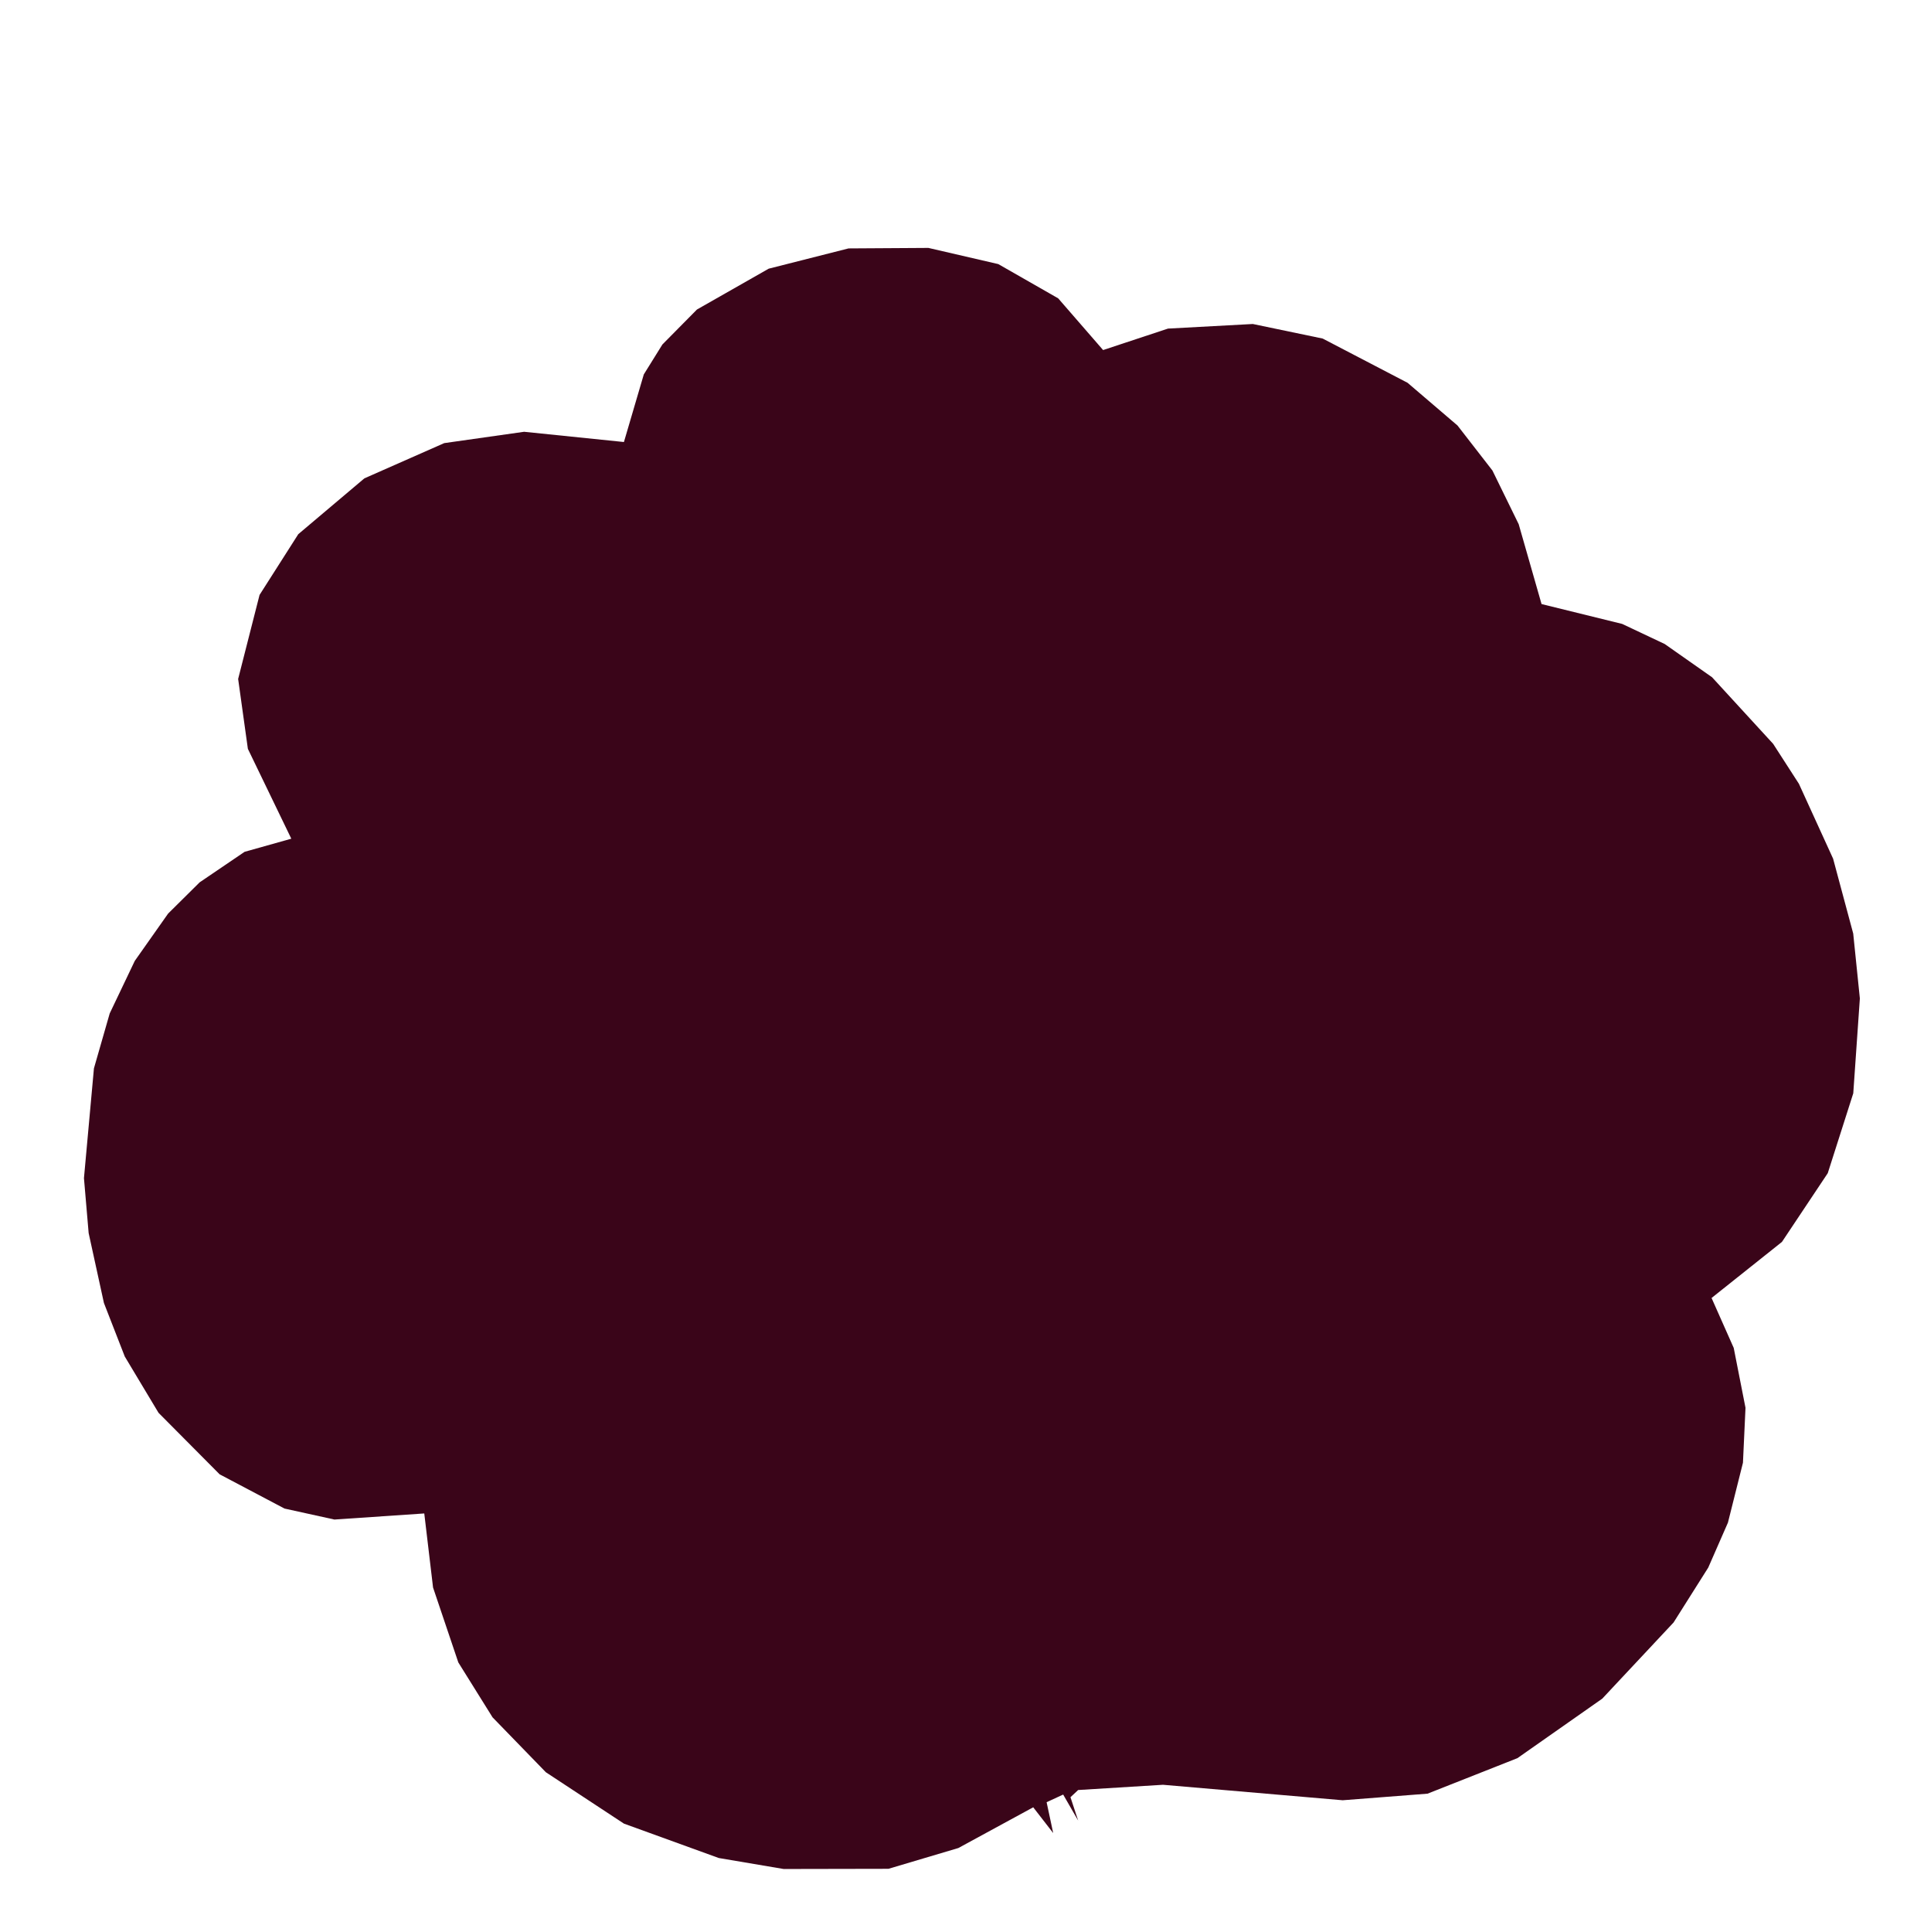
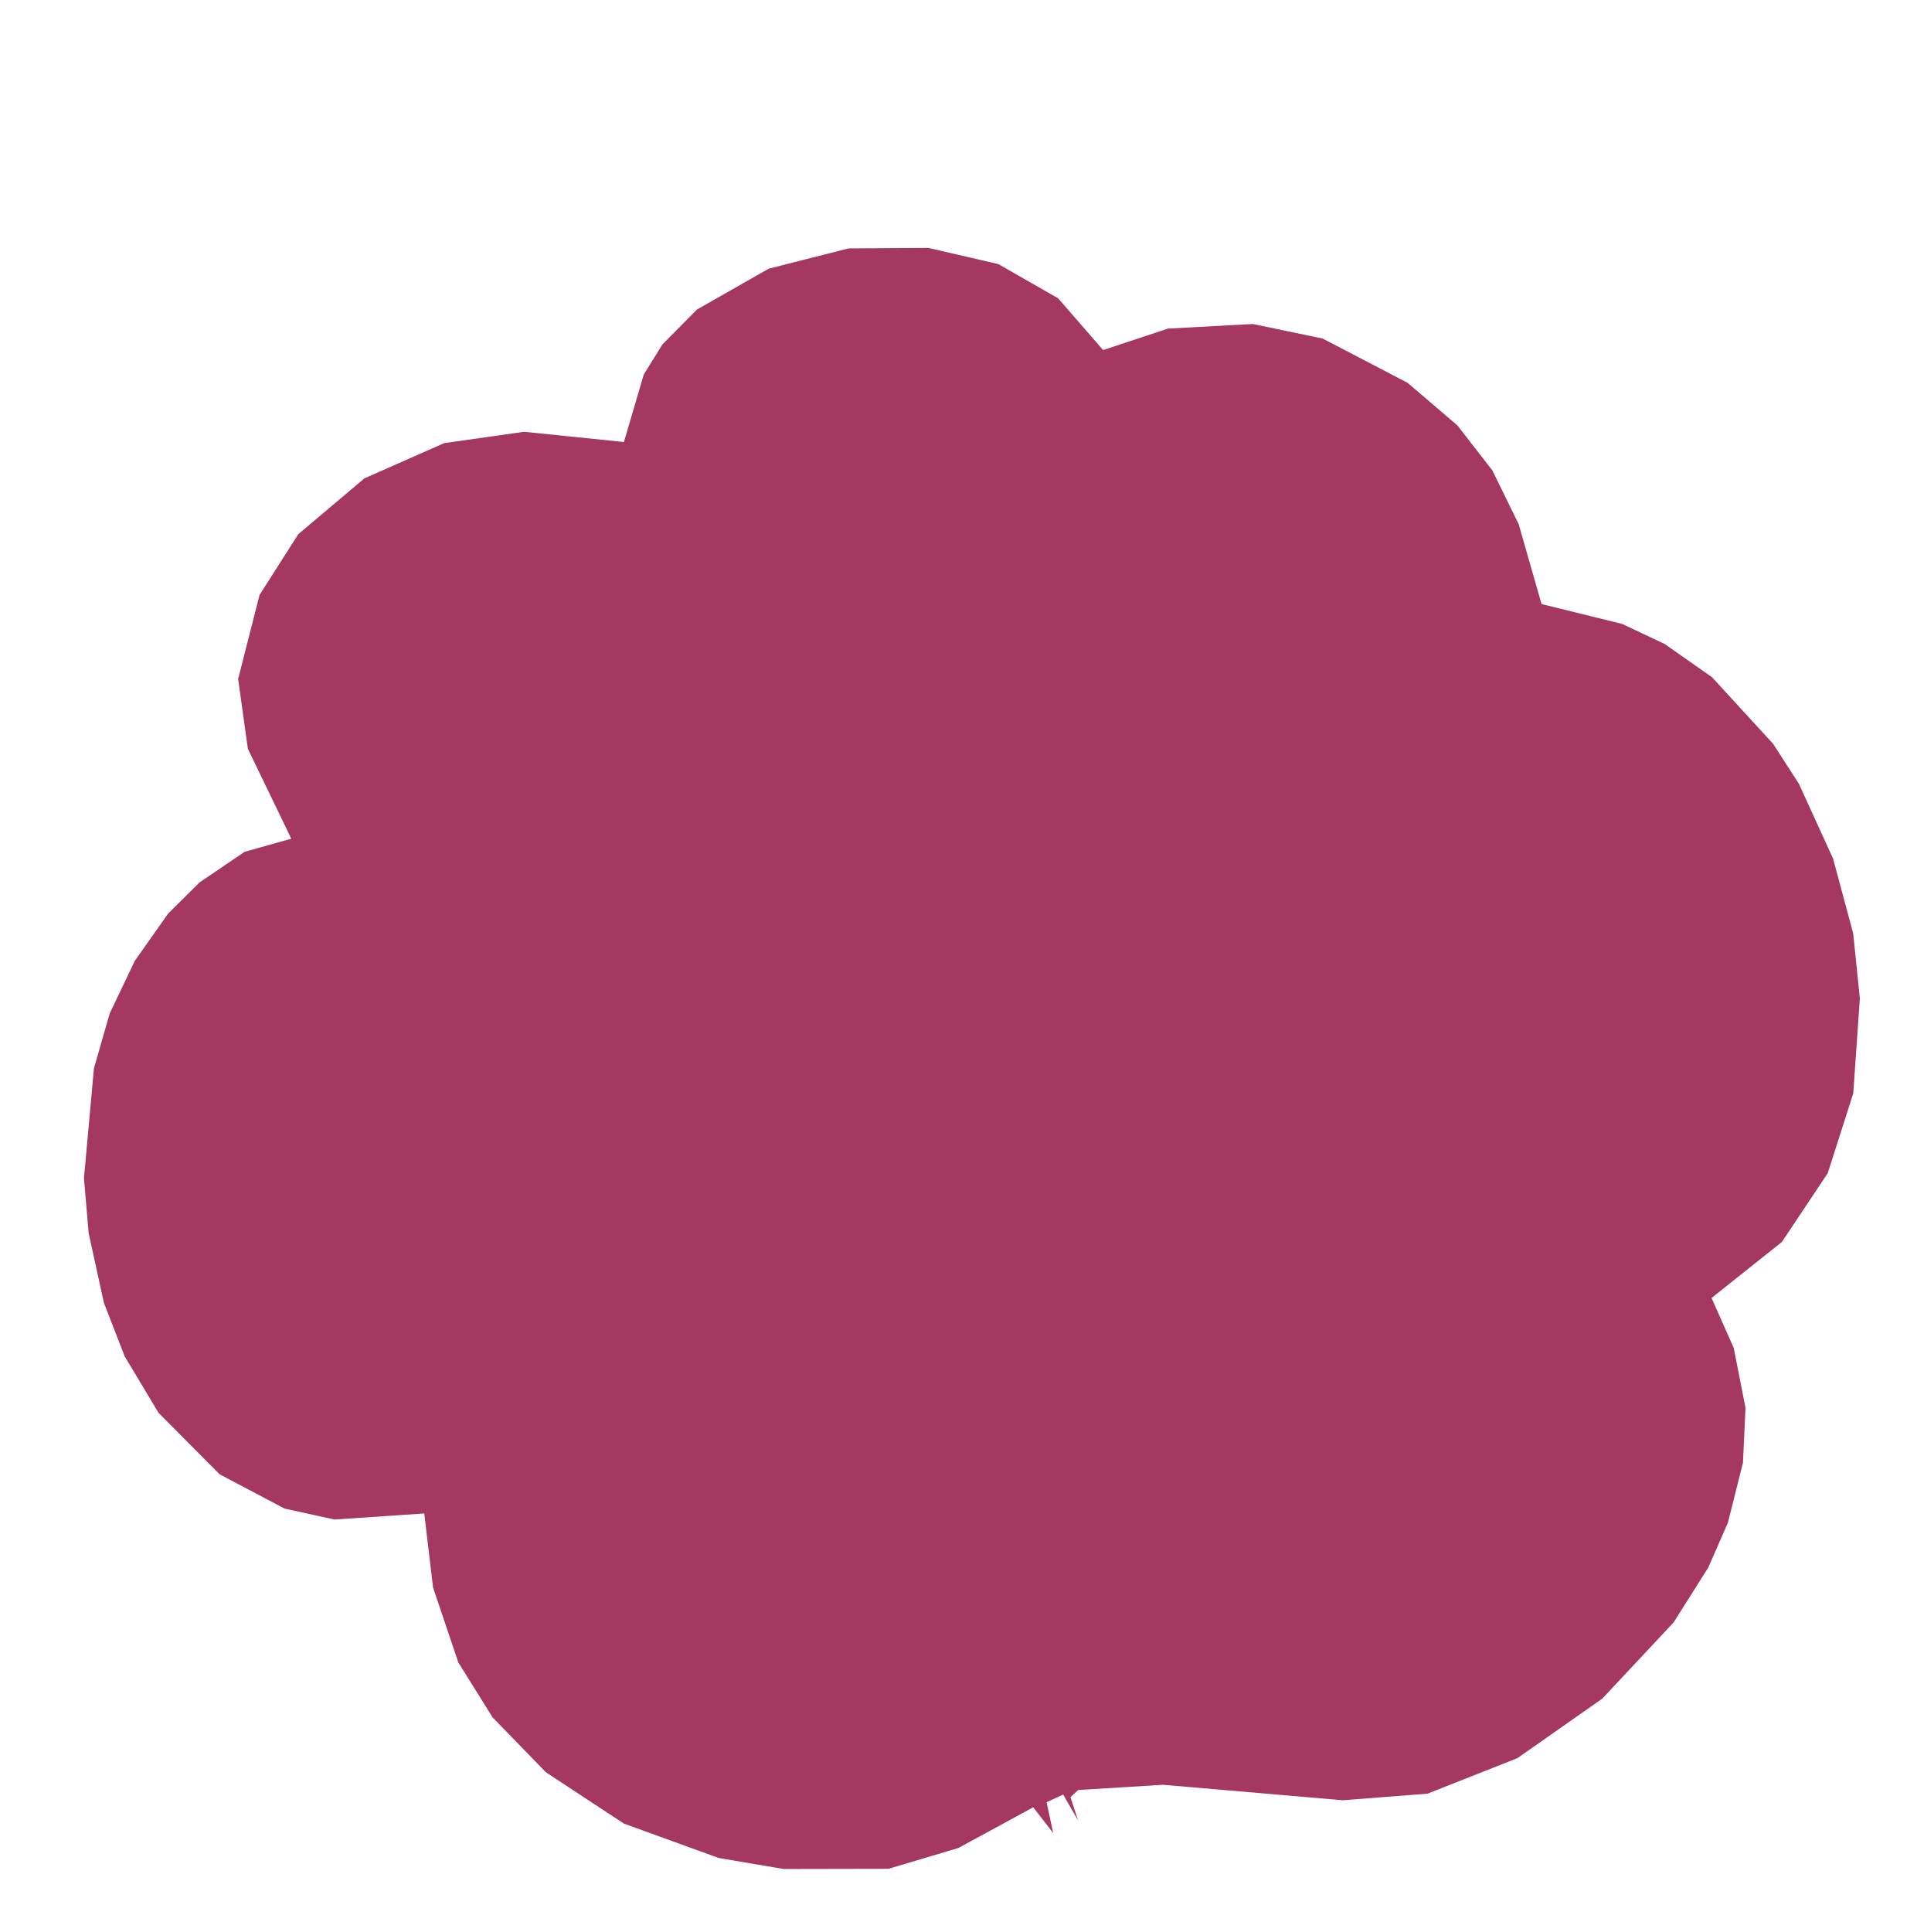
<svg xmlns="http://www.w3.org/2000/svg" viewBox="0 0 384 387" role="img" aria-label="Cookie-shaped card">
-   <path fill="#3A0519" d="M 372.61 200.00 L 371.29 219.00 L 366.18 235.00 L 357.00 248.77 L 342.90 260.00 L 347.34 270.00 L 349.70 282.00 L 349.19 293.00 L 346.18 305.00 L 342.24 314.00 L 335.29 325.00 L 321.00 340.26 L 304.00 352.18 L 286.00 359.29 L 269.00 360.61 L 233.00 357.51 L 216.00 358.56 L 214.46 360.00 L 216.00 364.68 L 213.00 359.47 L 209.68 361.00 L 211.00 367.18 L 207.00 362.02 L 192.00 370.18 L 178.00 374.34 L 157.00 374.38 L 144.00 372.18 L 125.00 365.29 L 109.36 355.00 L 98.68 344.00 L 91.82 333.00 L 86.76 318.00 L 85.00 303.16 L 67.00 304.38 L 57.00 302.18 L 44.00 295.32 L 31.76 283.00 L 25.00 271.73 L 20.82 261.00 L 17.76 247.00 L 16.82 236.00 L 18.82 214.00 L 21.98 203.00 L 27.00 192.48 L 33.68 183.00 L 40.00 176.74 L 49.00 170.63 L 58.36 168.00 L 49.66 150.00 L 47.71 136.00 L 52.00 119.17 L 59.76 107.00 L 73.00 95.82 L 89.00 88.76 L 105.00 86.49 L 125.00 88.54 L 128.98 75.00 L 132.71 69.00 L 139.63 62.00 L 154.00 53.82 L 170.00 49.76 L 186.00 49.66 L 200.00 52.90 L 212.00 59.76 L 221.00 70.12 L 234.00 65.82 L 251.00 64.90 L 265.00 67.82 L 282.00 76.68 L 292.00 85.23 L 299.00 94.25 L 304.26 105.00 L 308.84 121.00 L 325.00 124.98 L 333.51 129.00 L 343.00 135.66 L 355.24 149.00 L 360.40 157.00 L 367.25 172.00 L 371.28 187.00 Z" />
+   <path fill="#A53860" d="M 372.61 200.00 L 371.29 219.00 L 366.18 235.00 L 357.00 248.77 L 342.90 260.00 L 347.34 270.00 L 349.70 282.00 L 349.19 293.00 L 346.18 305.00 L 342.24 314.00 L 335.29 325.00 L 321.00 340.26 L 304.00 352.18 L 286.00 359.29 L 269.00 360.61 L 233.00 357.51 L 216.00 358.56 L 214.46 360.00 L 216.00 364.68 L 213.00 359.47 L 209.68 361.00 L 211.00 367.18 L 207.00 362.02 L 192.00 370.18 L 178.00 374.34 L 157.00 374.38 L 144.00 372.18 L 125.00 365.29 L 109.36 355.00 L 98.68 344.00 L 91.82 333.00 L 86.76 318.00 L 85.00 303.16 L 67.00 304.38 L 57.00 302.18 L 44.00 295.32 L 31.76 283.00 L 25.00 271.73 L 20.82 261.00 L 17.76 247.00 L 16.82 236.00 L 18.82 214.00 L 21.98 203.00 L 27.00 192.48 L 33.68 183.00 L 40.00 176.74 L 49.00 170.63 L 58.36 168.00 L 49.66 150.00 L 47.71 136.00 L 52.00 119.17 L 59.76 107.00 L 73.00 95.82 L 89.00 88.76 L 105.00 86.49 L 125.00 88.54 L 128.98 75.00 L 132.71 69.00 L 139.63 62.00 L 154.00 53.82 L 170.00 49.76 L 186.00 49.66 L 200.00 52.90 L 212.00 59.76 L 221.00 70.12 L 234.00 65.82 L 251.00 64.90 L 265.00 67.82 L 282.00 76.68 L 292.00 85.23 L 299.00 94.25 L 304.26 105.00 L 308.84 121.00 L 325.00 124.98 L 333.51 129.00 L 343.00 135.66 L 355.24 149.00 L 360.40 157.00 L 367.25 172.00 L 371.28 187.00 Z" />
</svg>
